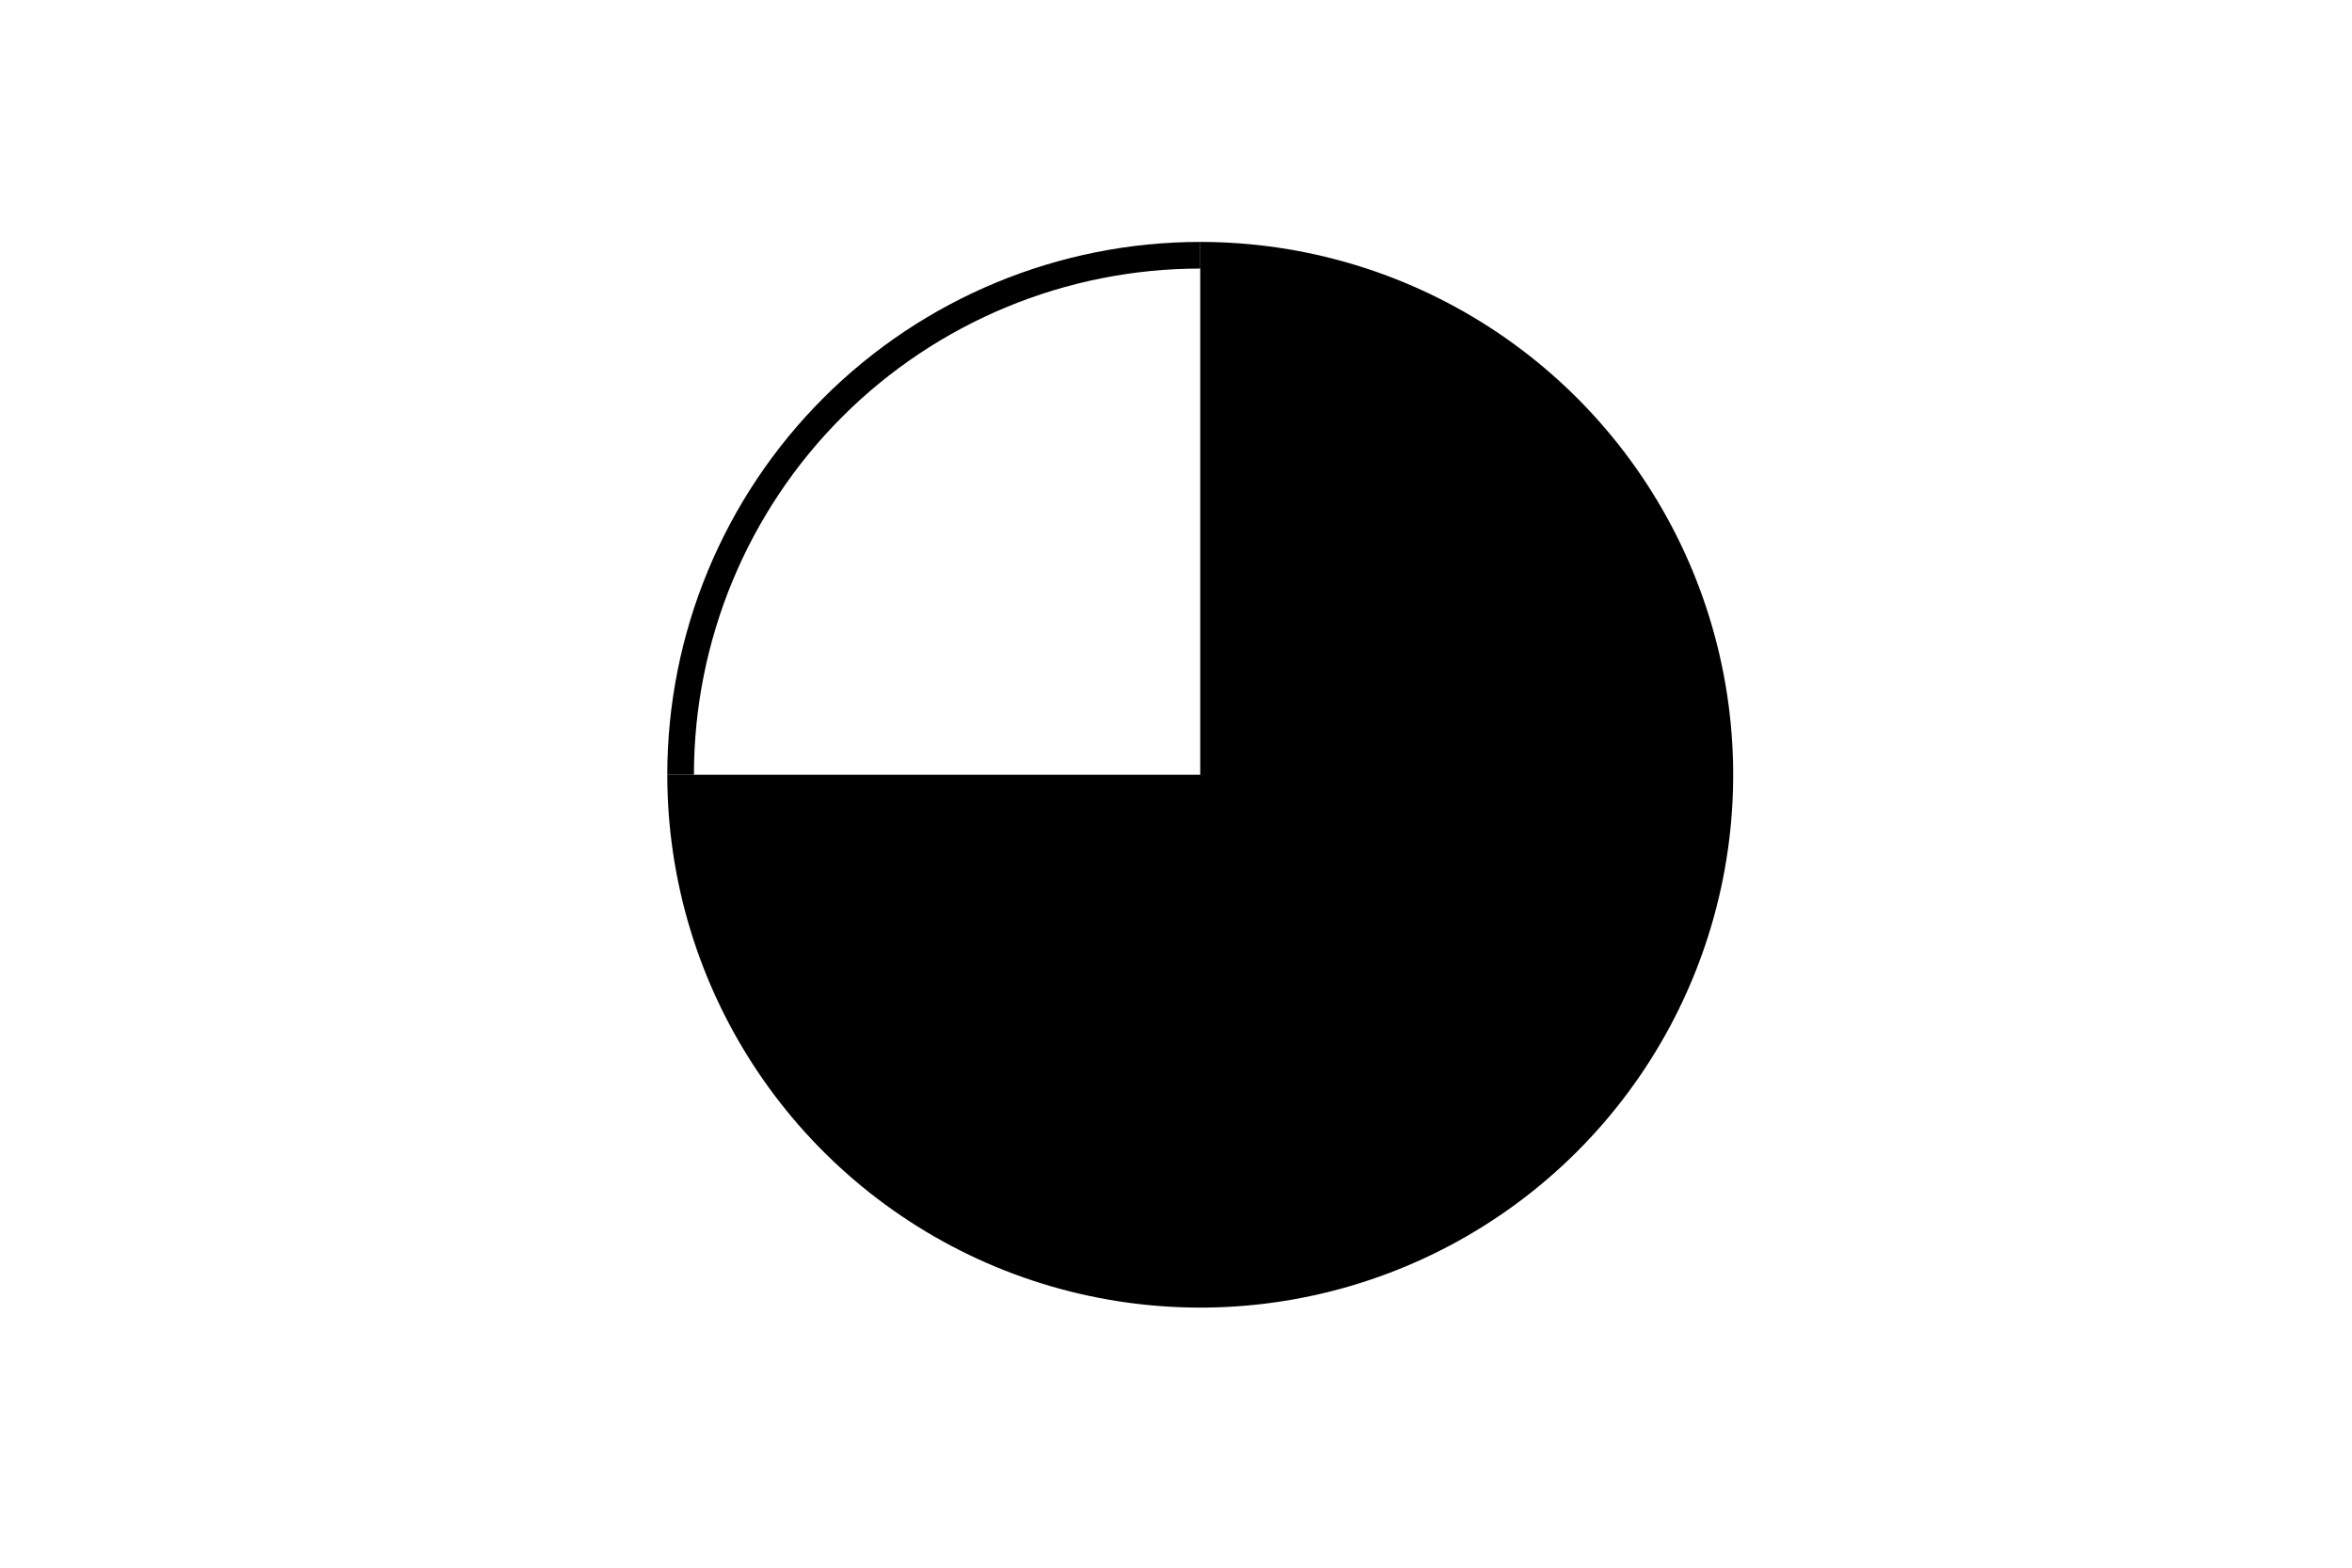
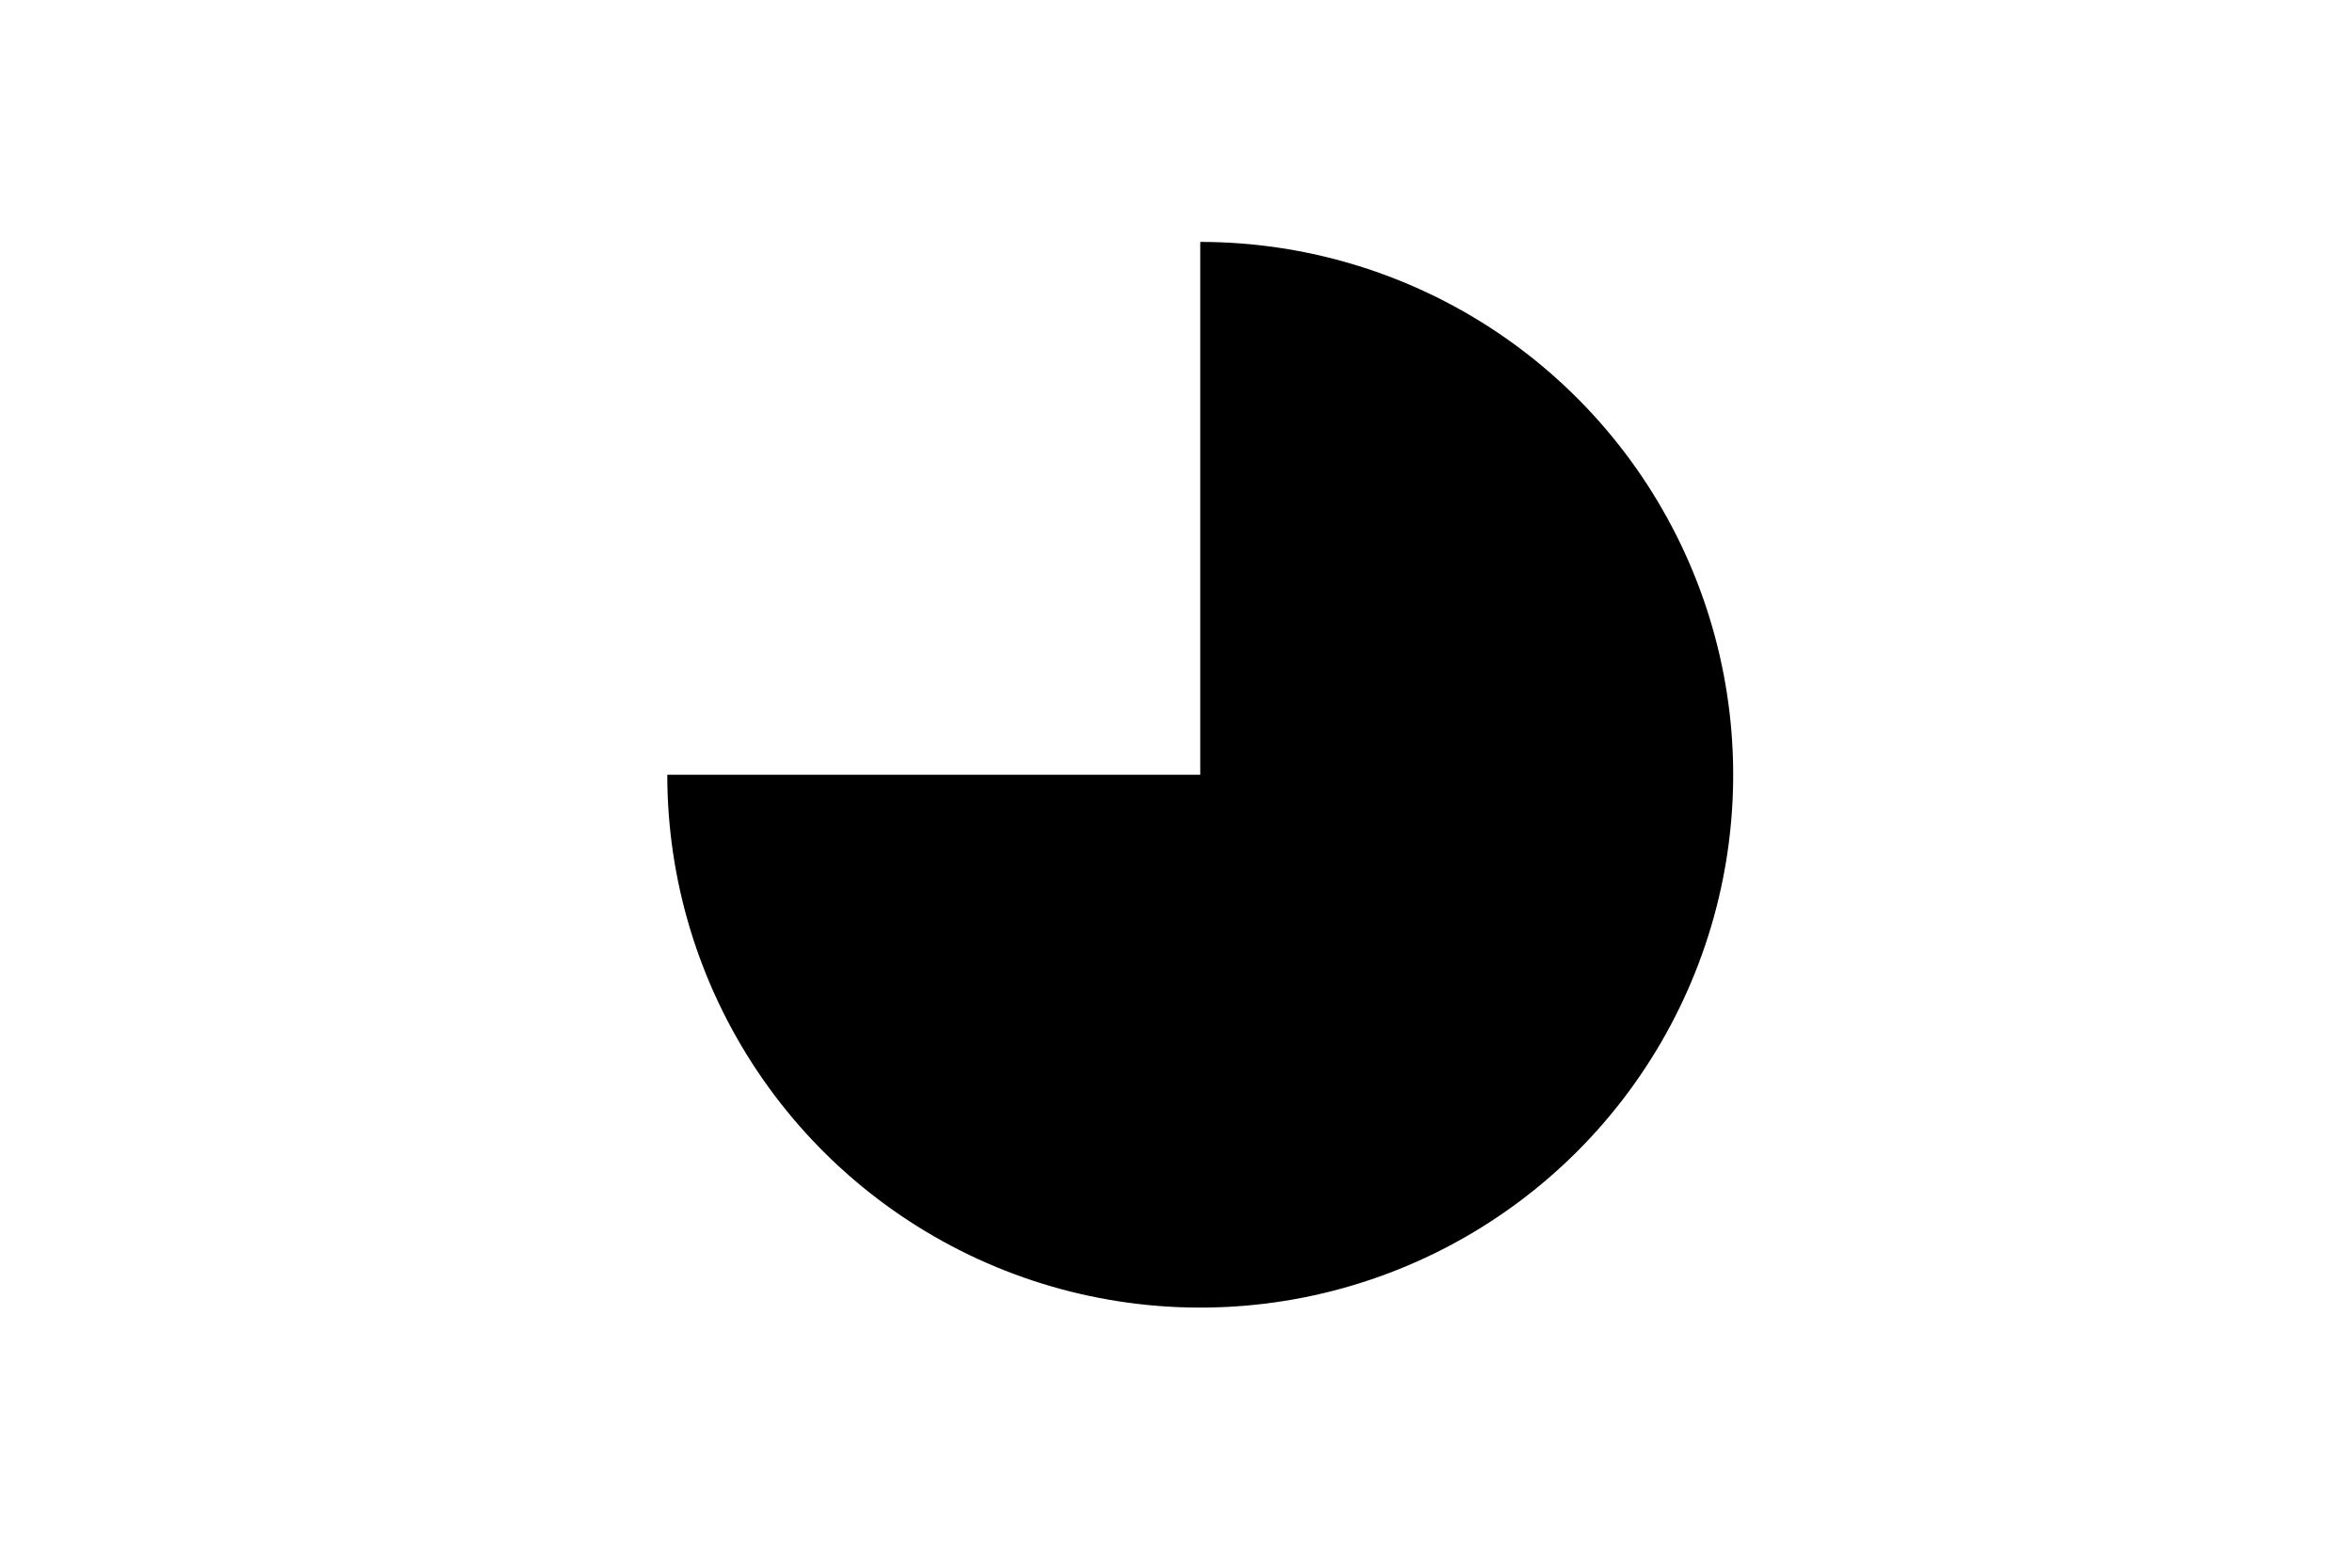
- <svg xmlns="http://www.w3.org/2000/svg" height="288pt" version="1.1" viewBox="0 0 432 288" width="432pt">
-   <defs>
-     <style type="text/css">
- *{stroke-linecap:butt;stroke-linejoin:round;}
-   </style>
-   </defs>
-   <g id="figure_1">
-     <g id="patch_1">
-       <path d="M 0 288  L 432 288  L 432 0  L 0 0  z " style="fill:none;" />
-     </g>
-     <g id="axes_1">
-       <g id="patch_2">
-         <path d="M 122.564 142.332  C 122.564 161.69 128.306 180.62 139.061 196.716  C 149.816 212.812 165.107 225.361 182.992 232.769  C 200.876 240.177 220.563 242.116 239.549 238.34  C 258.535 234.563 275.981 225.238 289.67 211.55  C 303.358 197.861 312.683 180.415 316.46 161.429  C 320.236 142.443 318.297 122.756 310.889 104.872  C 303.481 86.987 290.932 71.696 274.836 60.941  C 258.74 50.186 239.81 44.444 220.452 44.444  L 220.452 142.332  L 122.564 142.332  z " />
-       </g>
-       <g id="patch_3">
-         <path d="M 220.452 44.444  C 194.5 44.444 169.585 54.764 151.235 73.115  C 132.884 91.465 122.564 116.38 122.564 142.332  L 127.458 142.332  C 127.458 117.678 137.262 94.008 154.695 76.575  C 172.128 59.142 195.798 49.338 220.452 49.338  z " />
-       </g>
-       <g id="matplotlib.axis_1" />
-       <g id="matplotlib.axis_2" />
-     </g>
+ <svg xmlns="http://www.w3.org/2000/svg" height="288pt" stroke-linejoin="round" viewBox="0 0 432 288" width="432pt">
+   <g stroke-linejoin="round">
+     <path d="m0 288h432v-288h-432z" fill="none" />
+     <path d="m122.564 142.332c0 19.358 5.742 38.288 16.497 54.384 10.755 16.096 26.046 28.645 43.931 36.053 17.885 7.408 37.571 9.347 56.557 5.57 18.986-3.777 36.432-13.102 50.121-26.79s23.013-31.134 26.79-50.121c3.777-18.986 1.838-38.673-5.57-56.557-7.408-17.885-19.957-33.176-36.053-43.931-16.096-10.755-35.026-16.497-54.384-16.497v97.889z" />
  </g>
</svg>
